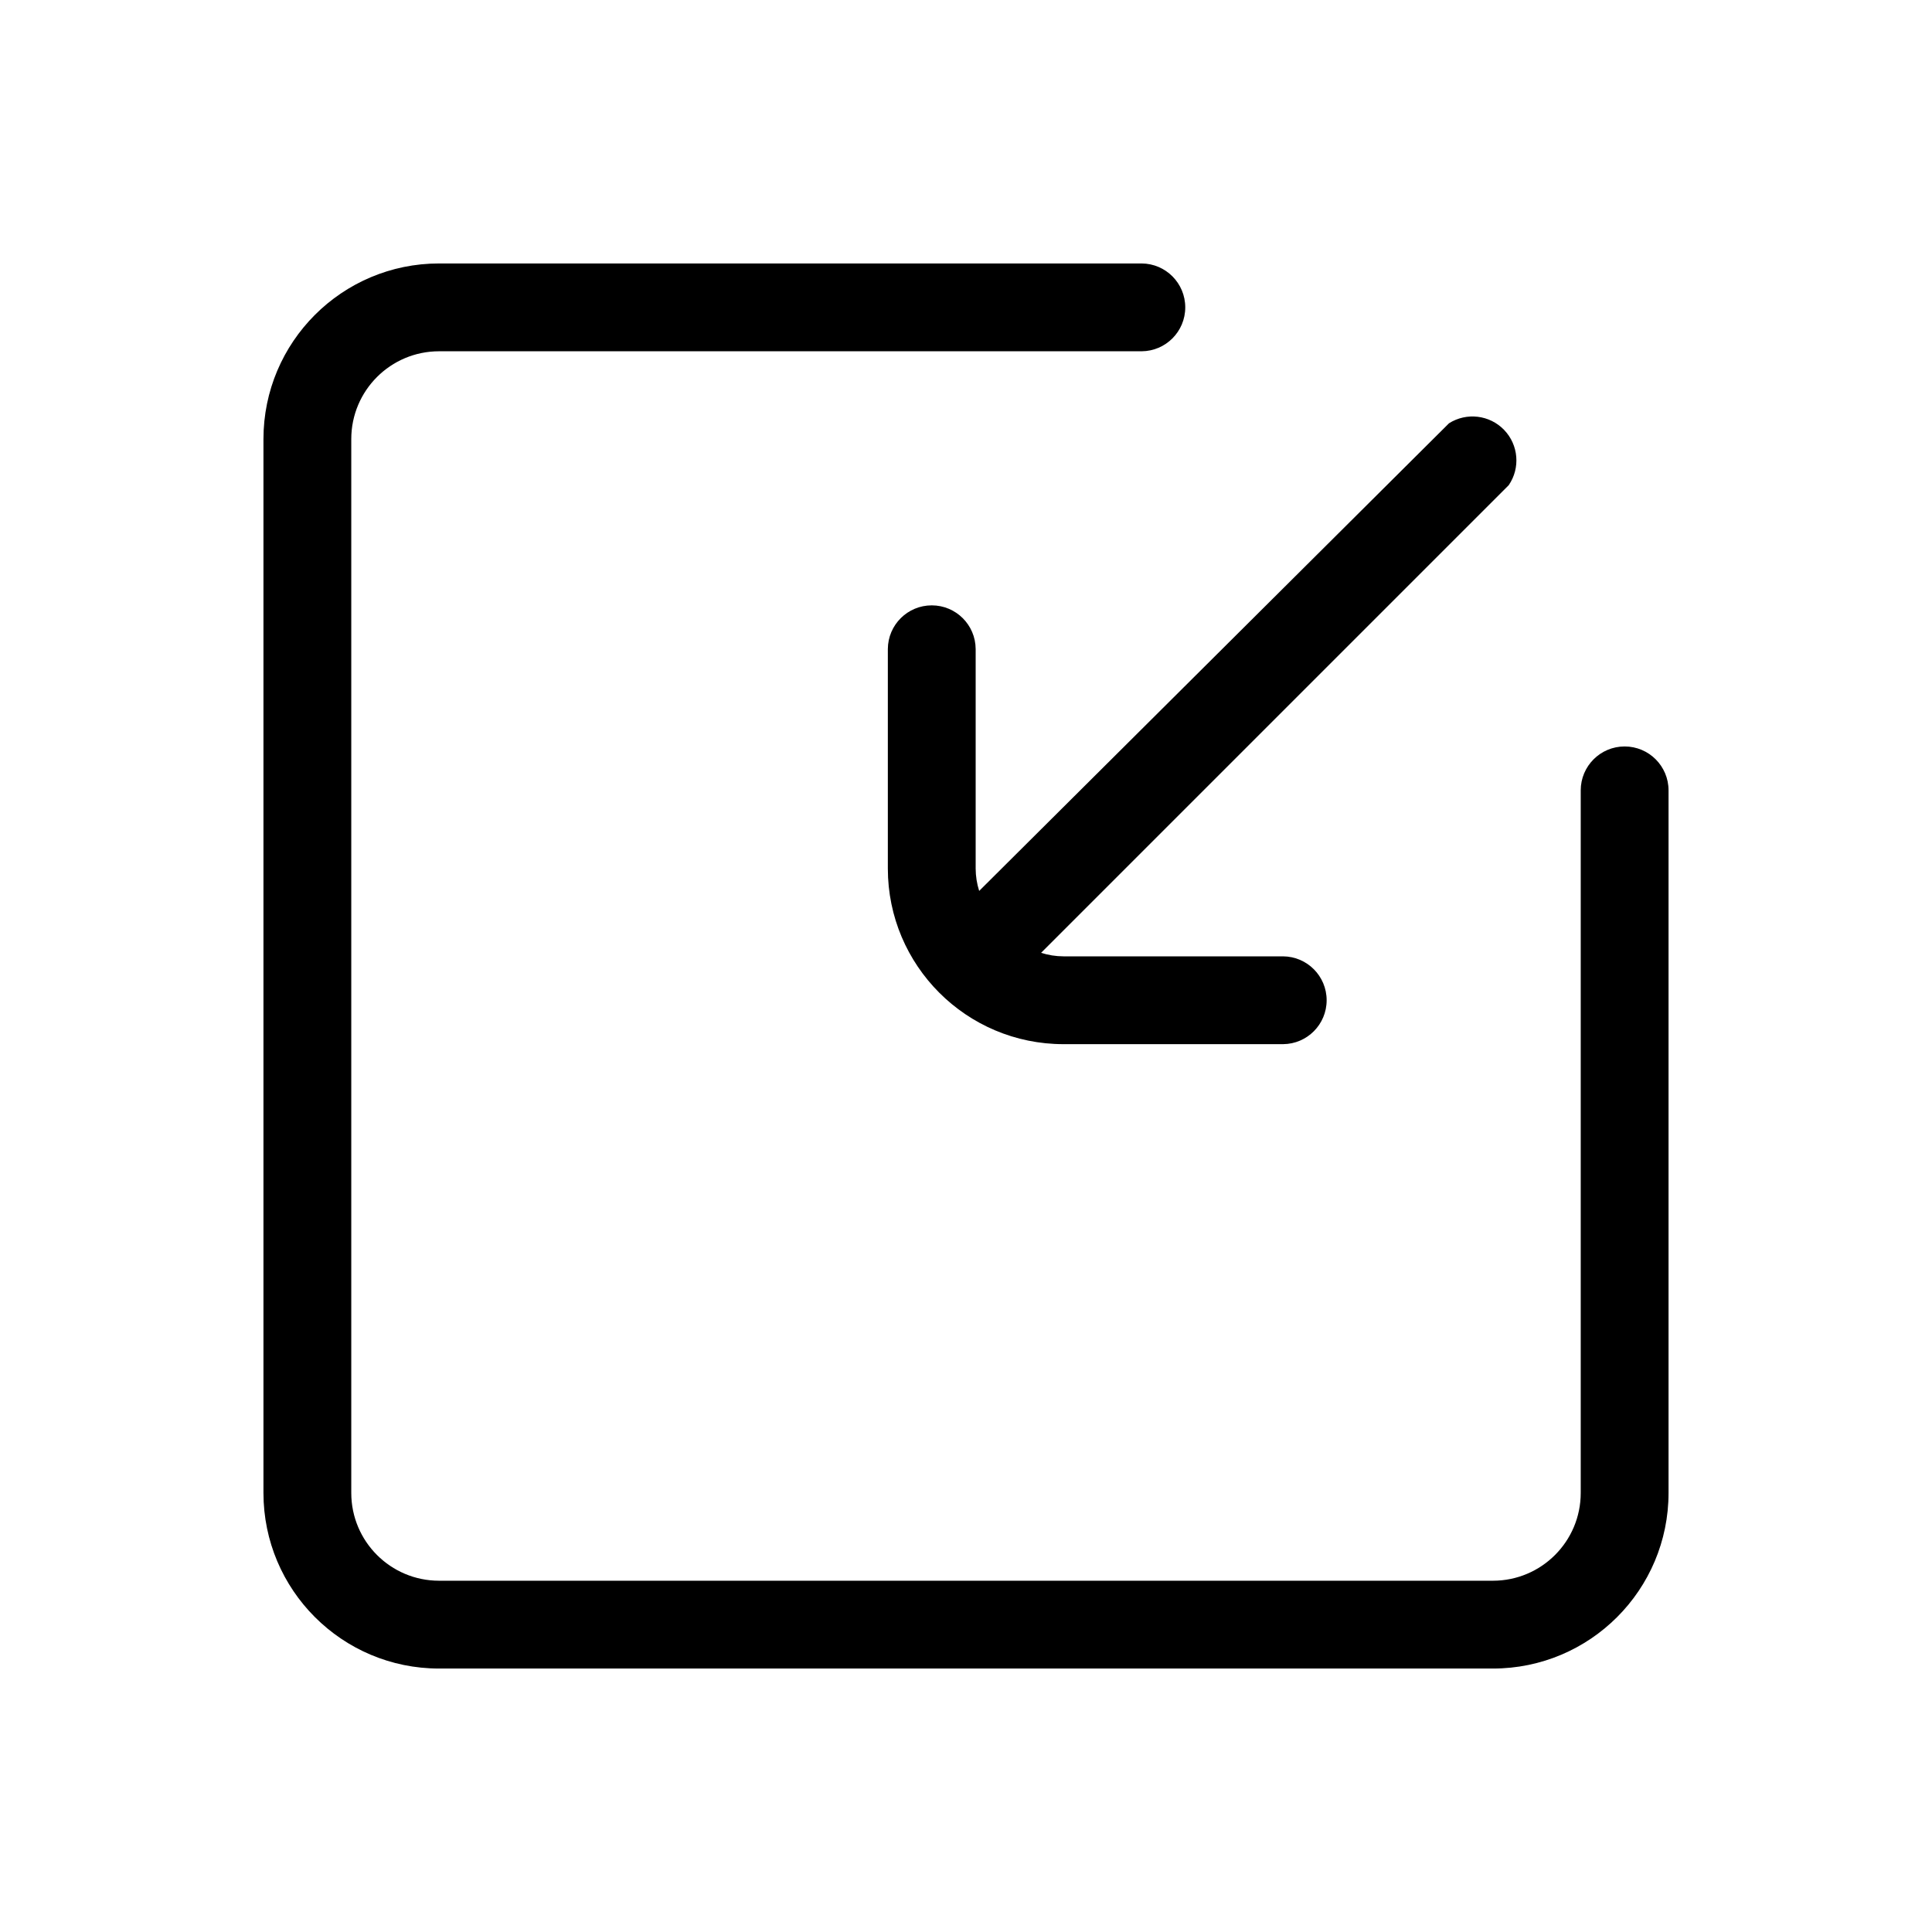
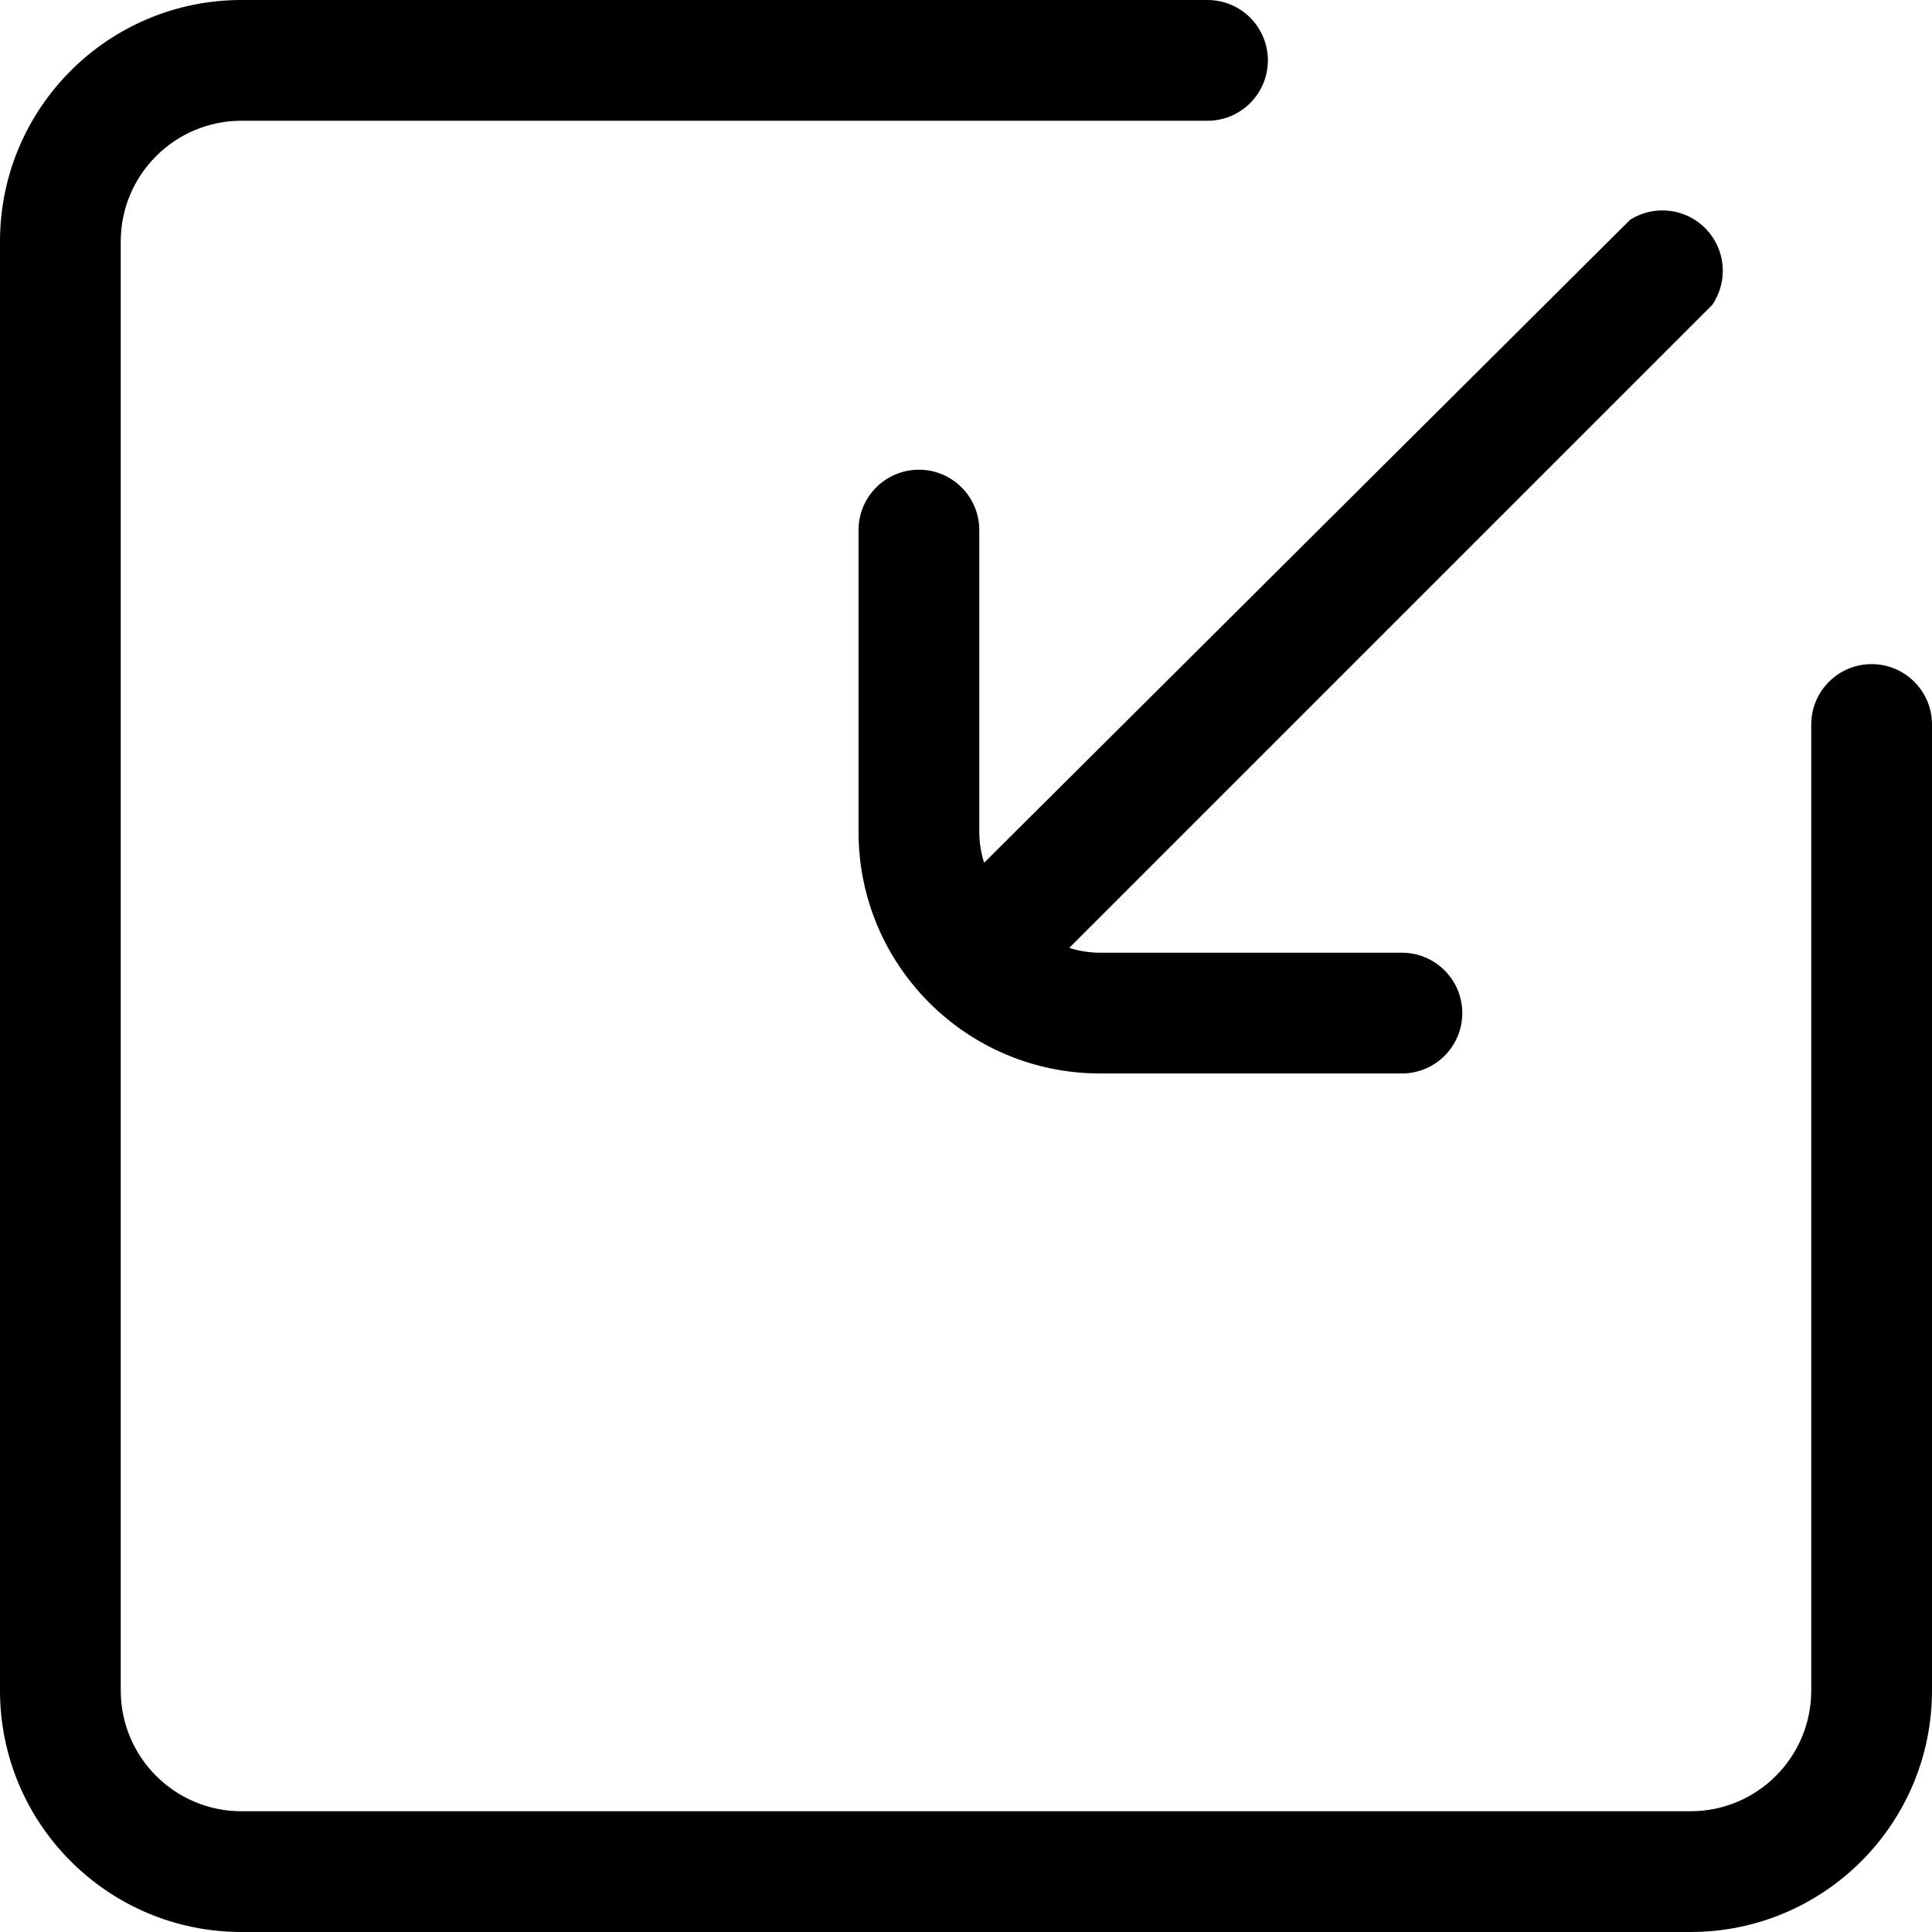
- <svg xmlns="http://www.w3.org/2000/svg" t="1725270922152" class="icon" viewBox="0 0 1024 1024" version="1.1" p-id="15179" width="64" height="64">
-   <path d="M517.12 460.335v-116.364a23.273 23.273 0 0 0-46.545 0v116.364a93.091 93.091 0 0 0 93.091 93.091h116.364a23.273 23.273 0 0 0 0-46.545h-116.364a39.564 39.564 0 0 1-11.869-1.862l247.855-247.855A23.273 23.273 0 0 0 768 224.349L518.982 472.204a39.564 39.564 0 0 1-1.862-11.869z" p-id="15180" fill="#000000" />
-   <path d="M861.091 395.636a23.273 23.273 0 0 0-23.273 23.273v372.364a46.545 46.545 0 0 1-46.545 46.545H232.727a46.545 46.545 0 0 1-46.545-46.545V232.727a46.545 46.545 0 0 1 46.545-46.545h372.364a23.273 23.273 0 0 0 0-46.545H232.727a93.091 93.091 0 0 0-93.091 93.091v558.545a93.091 93.091 0 0 0 93.091 93.091h558.545a93.091 93.091 0 0 0 93.091-93.091V418.909a23.273 23.273 0 0 0-23.273-23.273z" p-id="15181" fill="#000000" />
+ <svg xmlns="http://www.w3.org/2000/svg" t="1725270922152" class="icon" viewBox="0 0 256 256" version="1.1" p-id="15179" width="16" height="16" id="svg2">
+   <defs id="defs2" />
+   <path d="M 129.76,110.24 V 70.24 a 8,8 0 0 0 -16,0 v 40 a 32,32 0 0 0 32,32 h 40 a 8,8 0 0 0 0,-16 h -40 a 13.6,13.6 0 0 1 -4.08,-0.64 l 85.2,-85.2 a 8,8 0 0 0 -10.88,-11.28 l -85.6,85.2 a 13.6,13.6 0 0 1 -0.64,-4.08 z" p-id="15180" fill="#000000" id="path1" style="stroke-width:0.344" />
+   <path d="m 248,88 a 8,8 0 0 0 -8,8 v 128 a 16,16 0 0 1 -16,16 H 32 a 16,16 0 0 1 -16,-16 V 32 A 16,16 0 0 1 32,16 H 160 A 8,8 0 0 0 160,0 H 32 A 32,32 0 0 0 0,32 V 224 A 32,32 0 0 0 32,256 H 224 A 32,32 0 0 0 256,224 v -128 a 8,8 0 0 0 -8,-8 z" p-id="15181" fill="#000000" id="path2" style="stroke-width:0.344" />
</svg>
